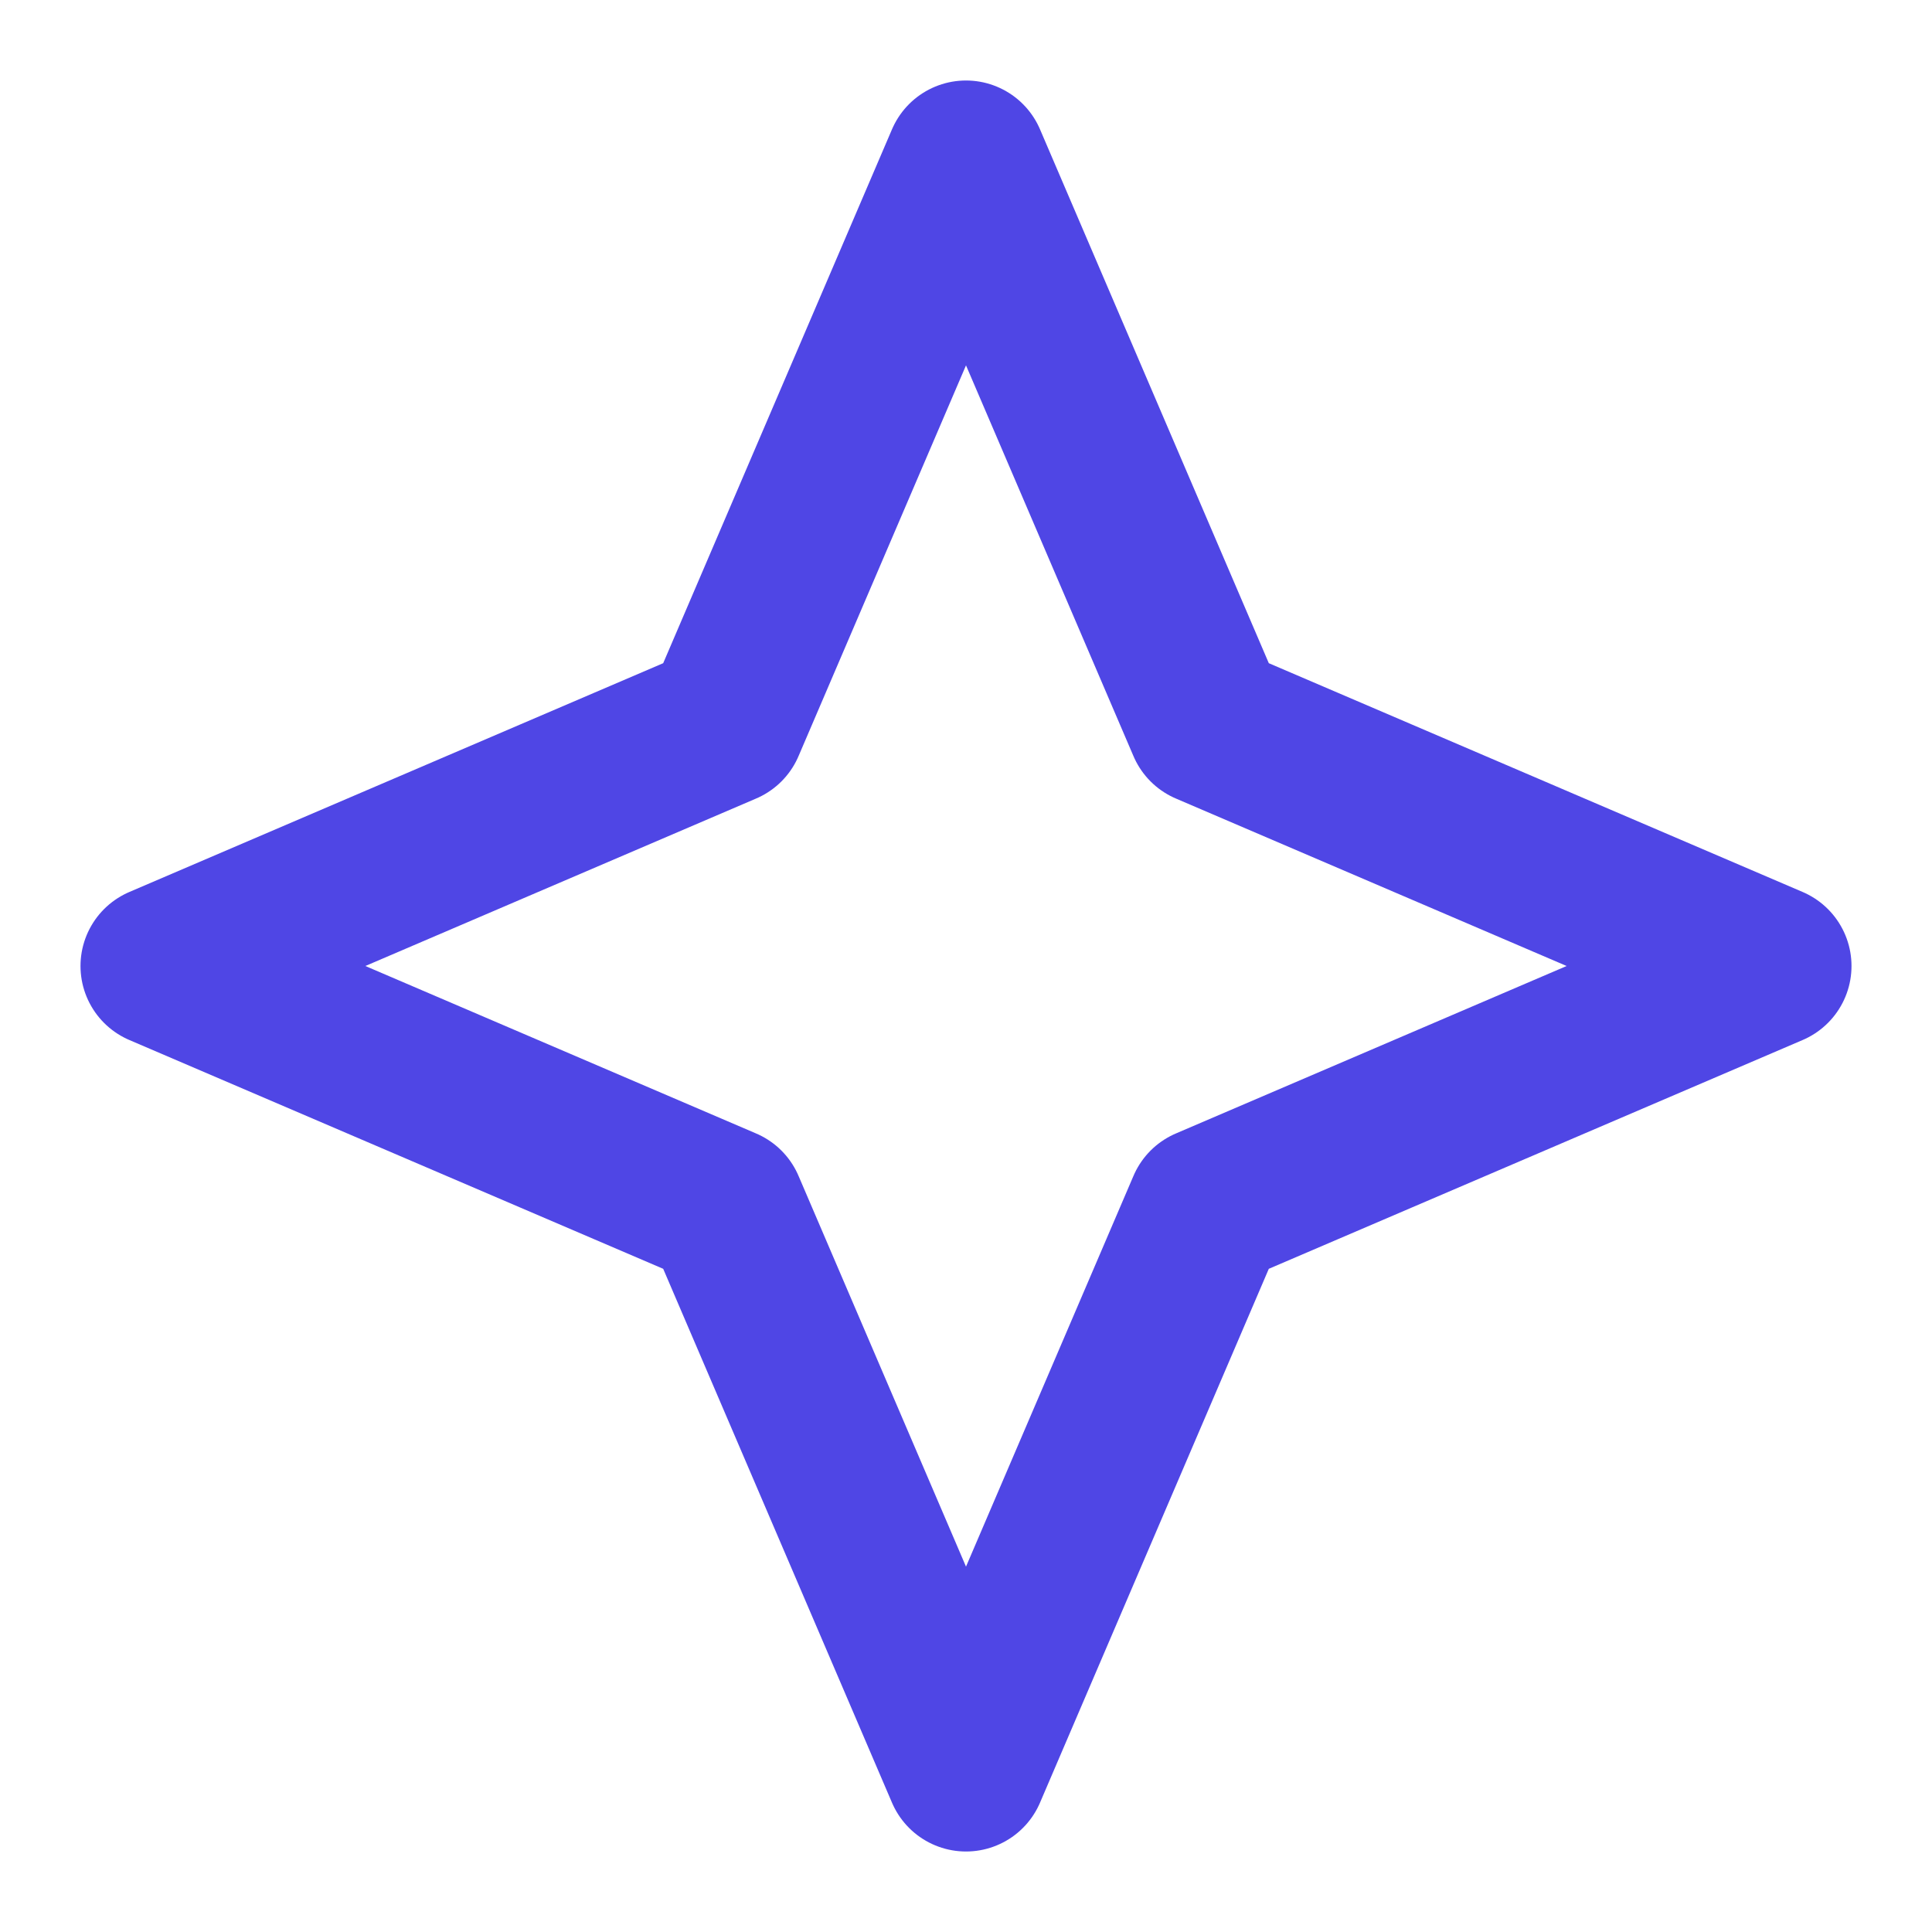
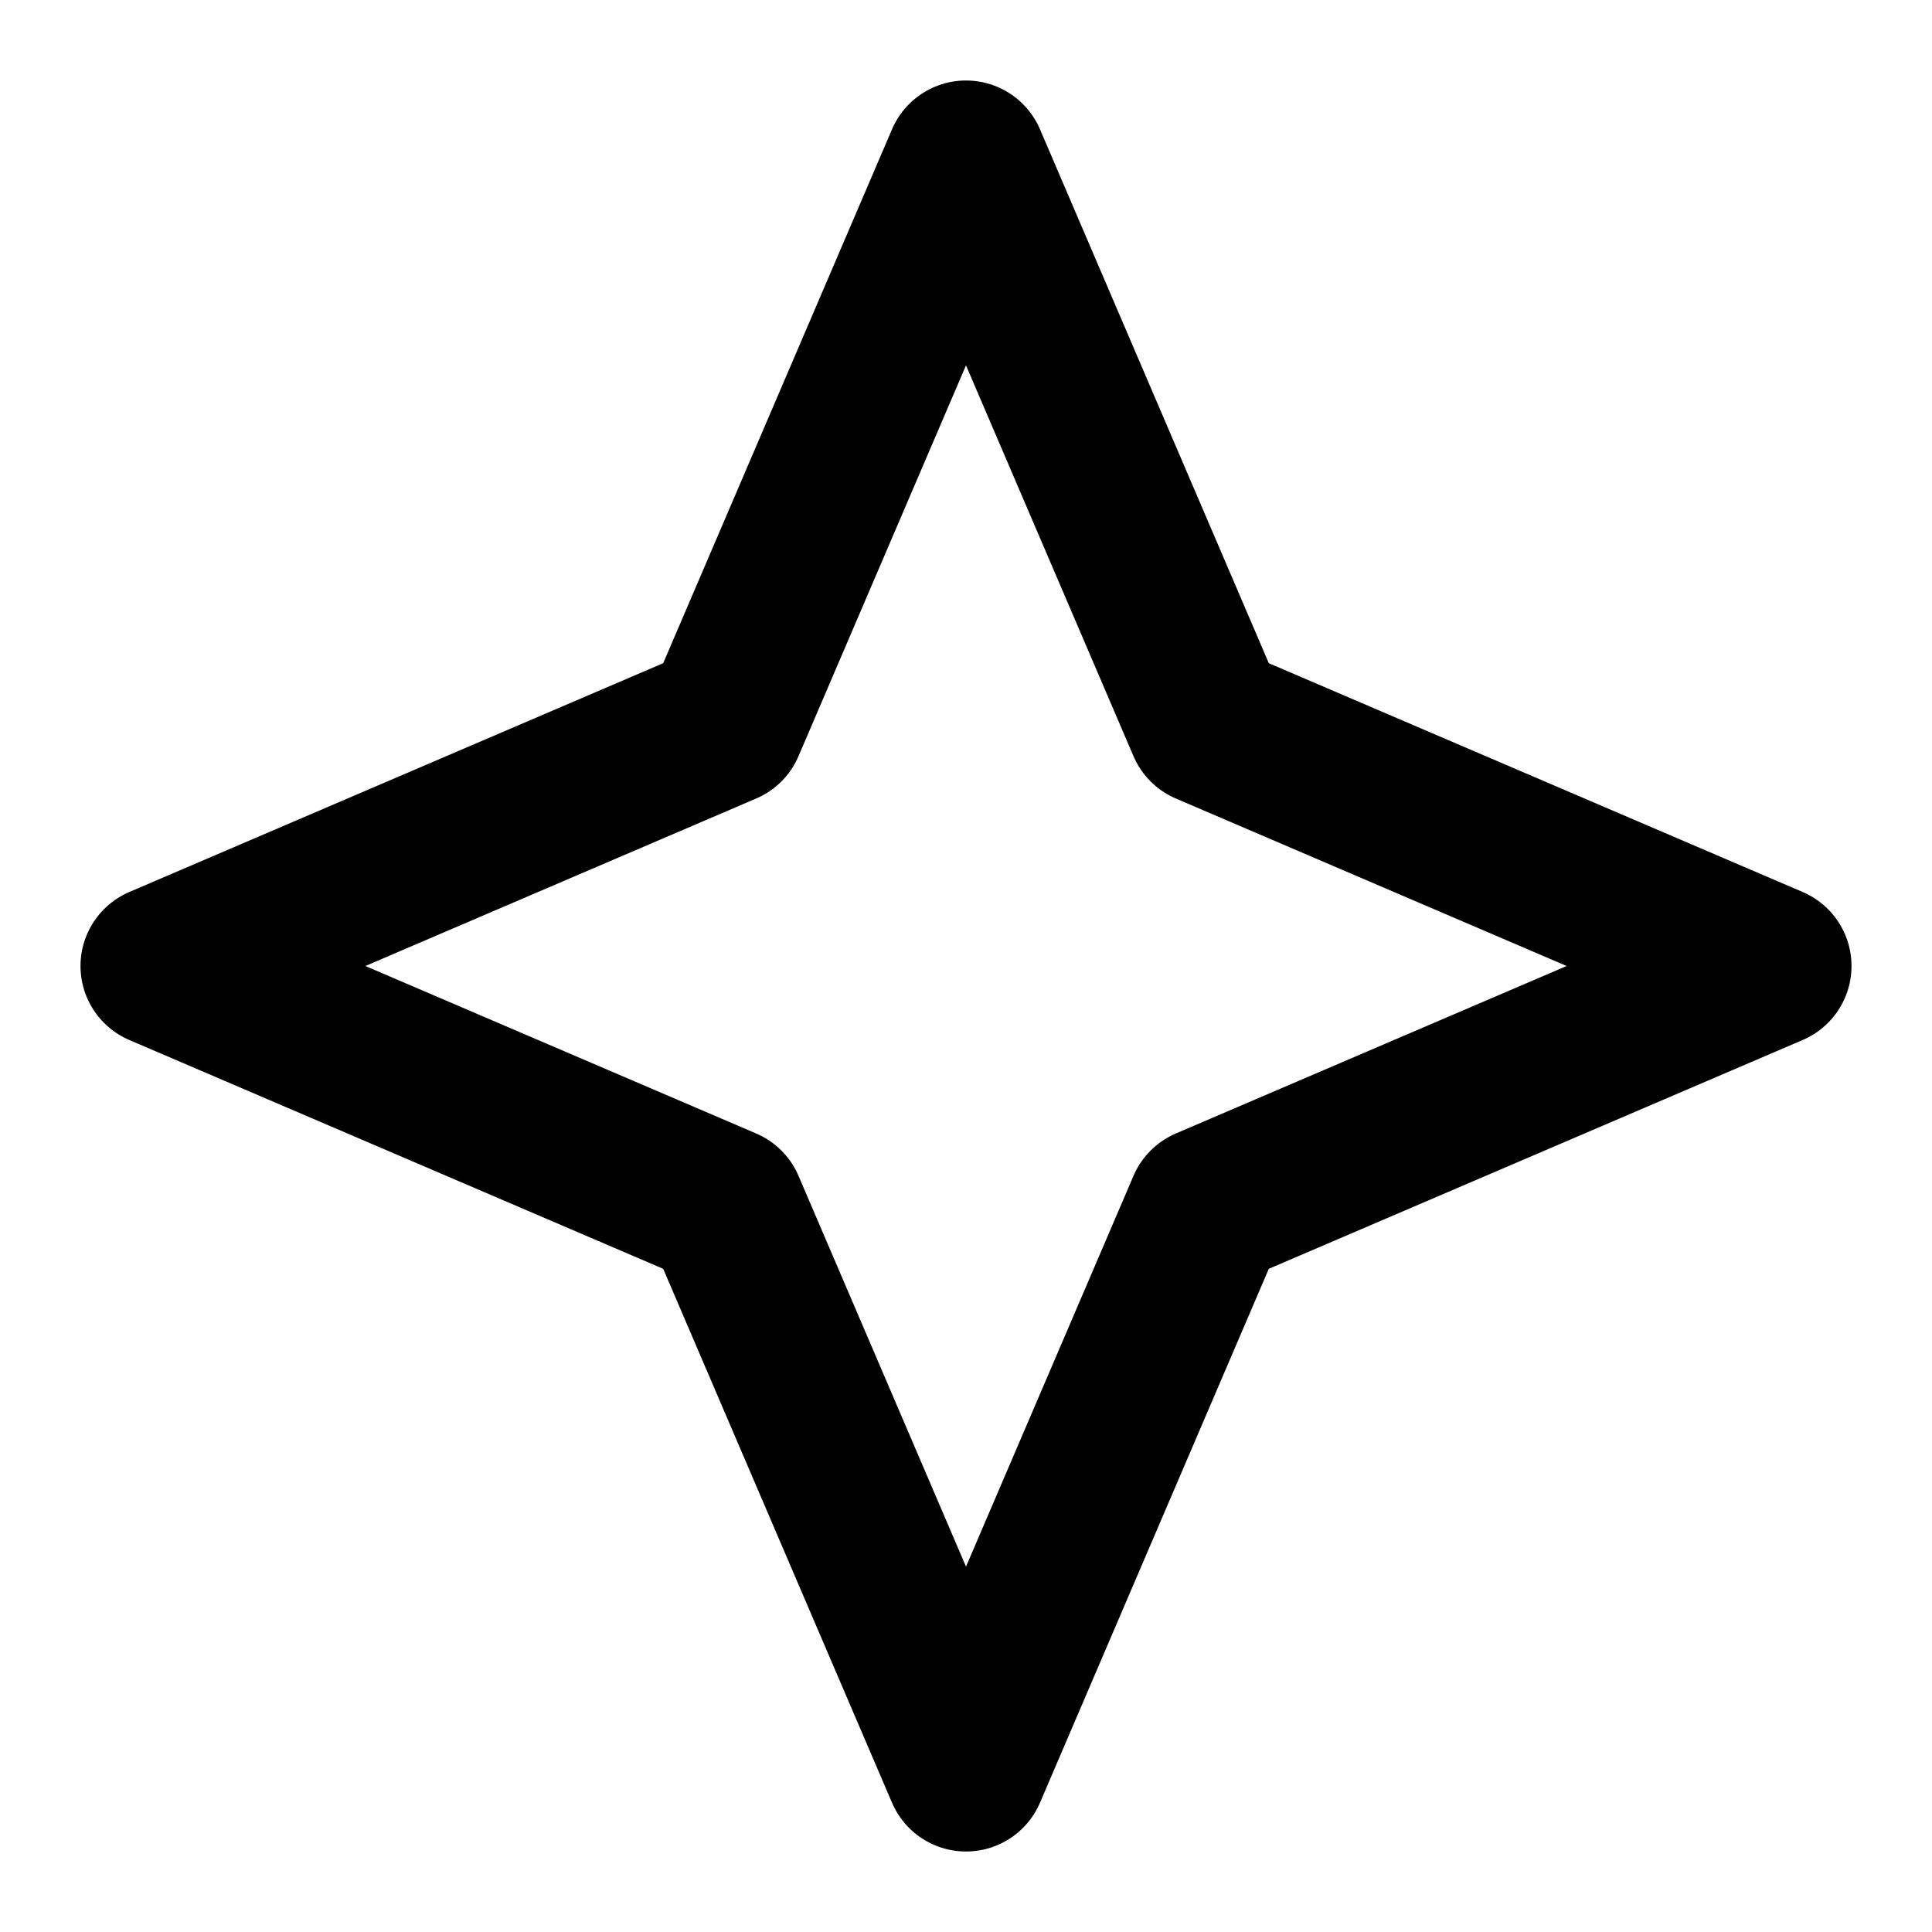
<svg xmlns="http://www.w3.org/2000/svg" width="24" height="24" viewBox="0 0 24 24" role="img" aria-hidden="true">
-   <g fill="none" stroke="#4F46E5" stroke-width="2" stroke-linecap="round" stroke-linejoin="round">
+   <g fill="none" stroke="currentColor" stroke-width="2" stroke-linecap="round" stroke-linejoin="round">
    <path d="M12 2l3 7 7 3-7 3-3 7-3-7-7-3 7-3 3-7z" />
  </g>
</svg>
